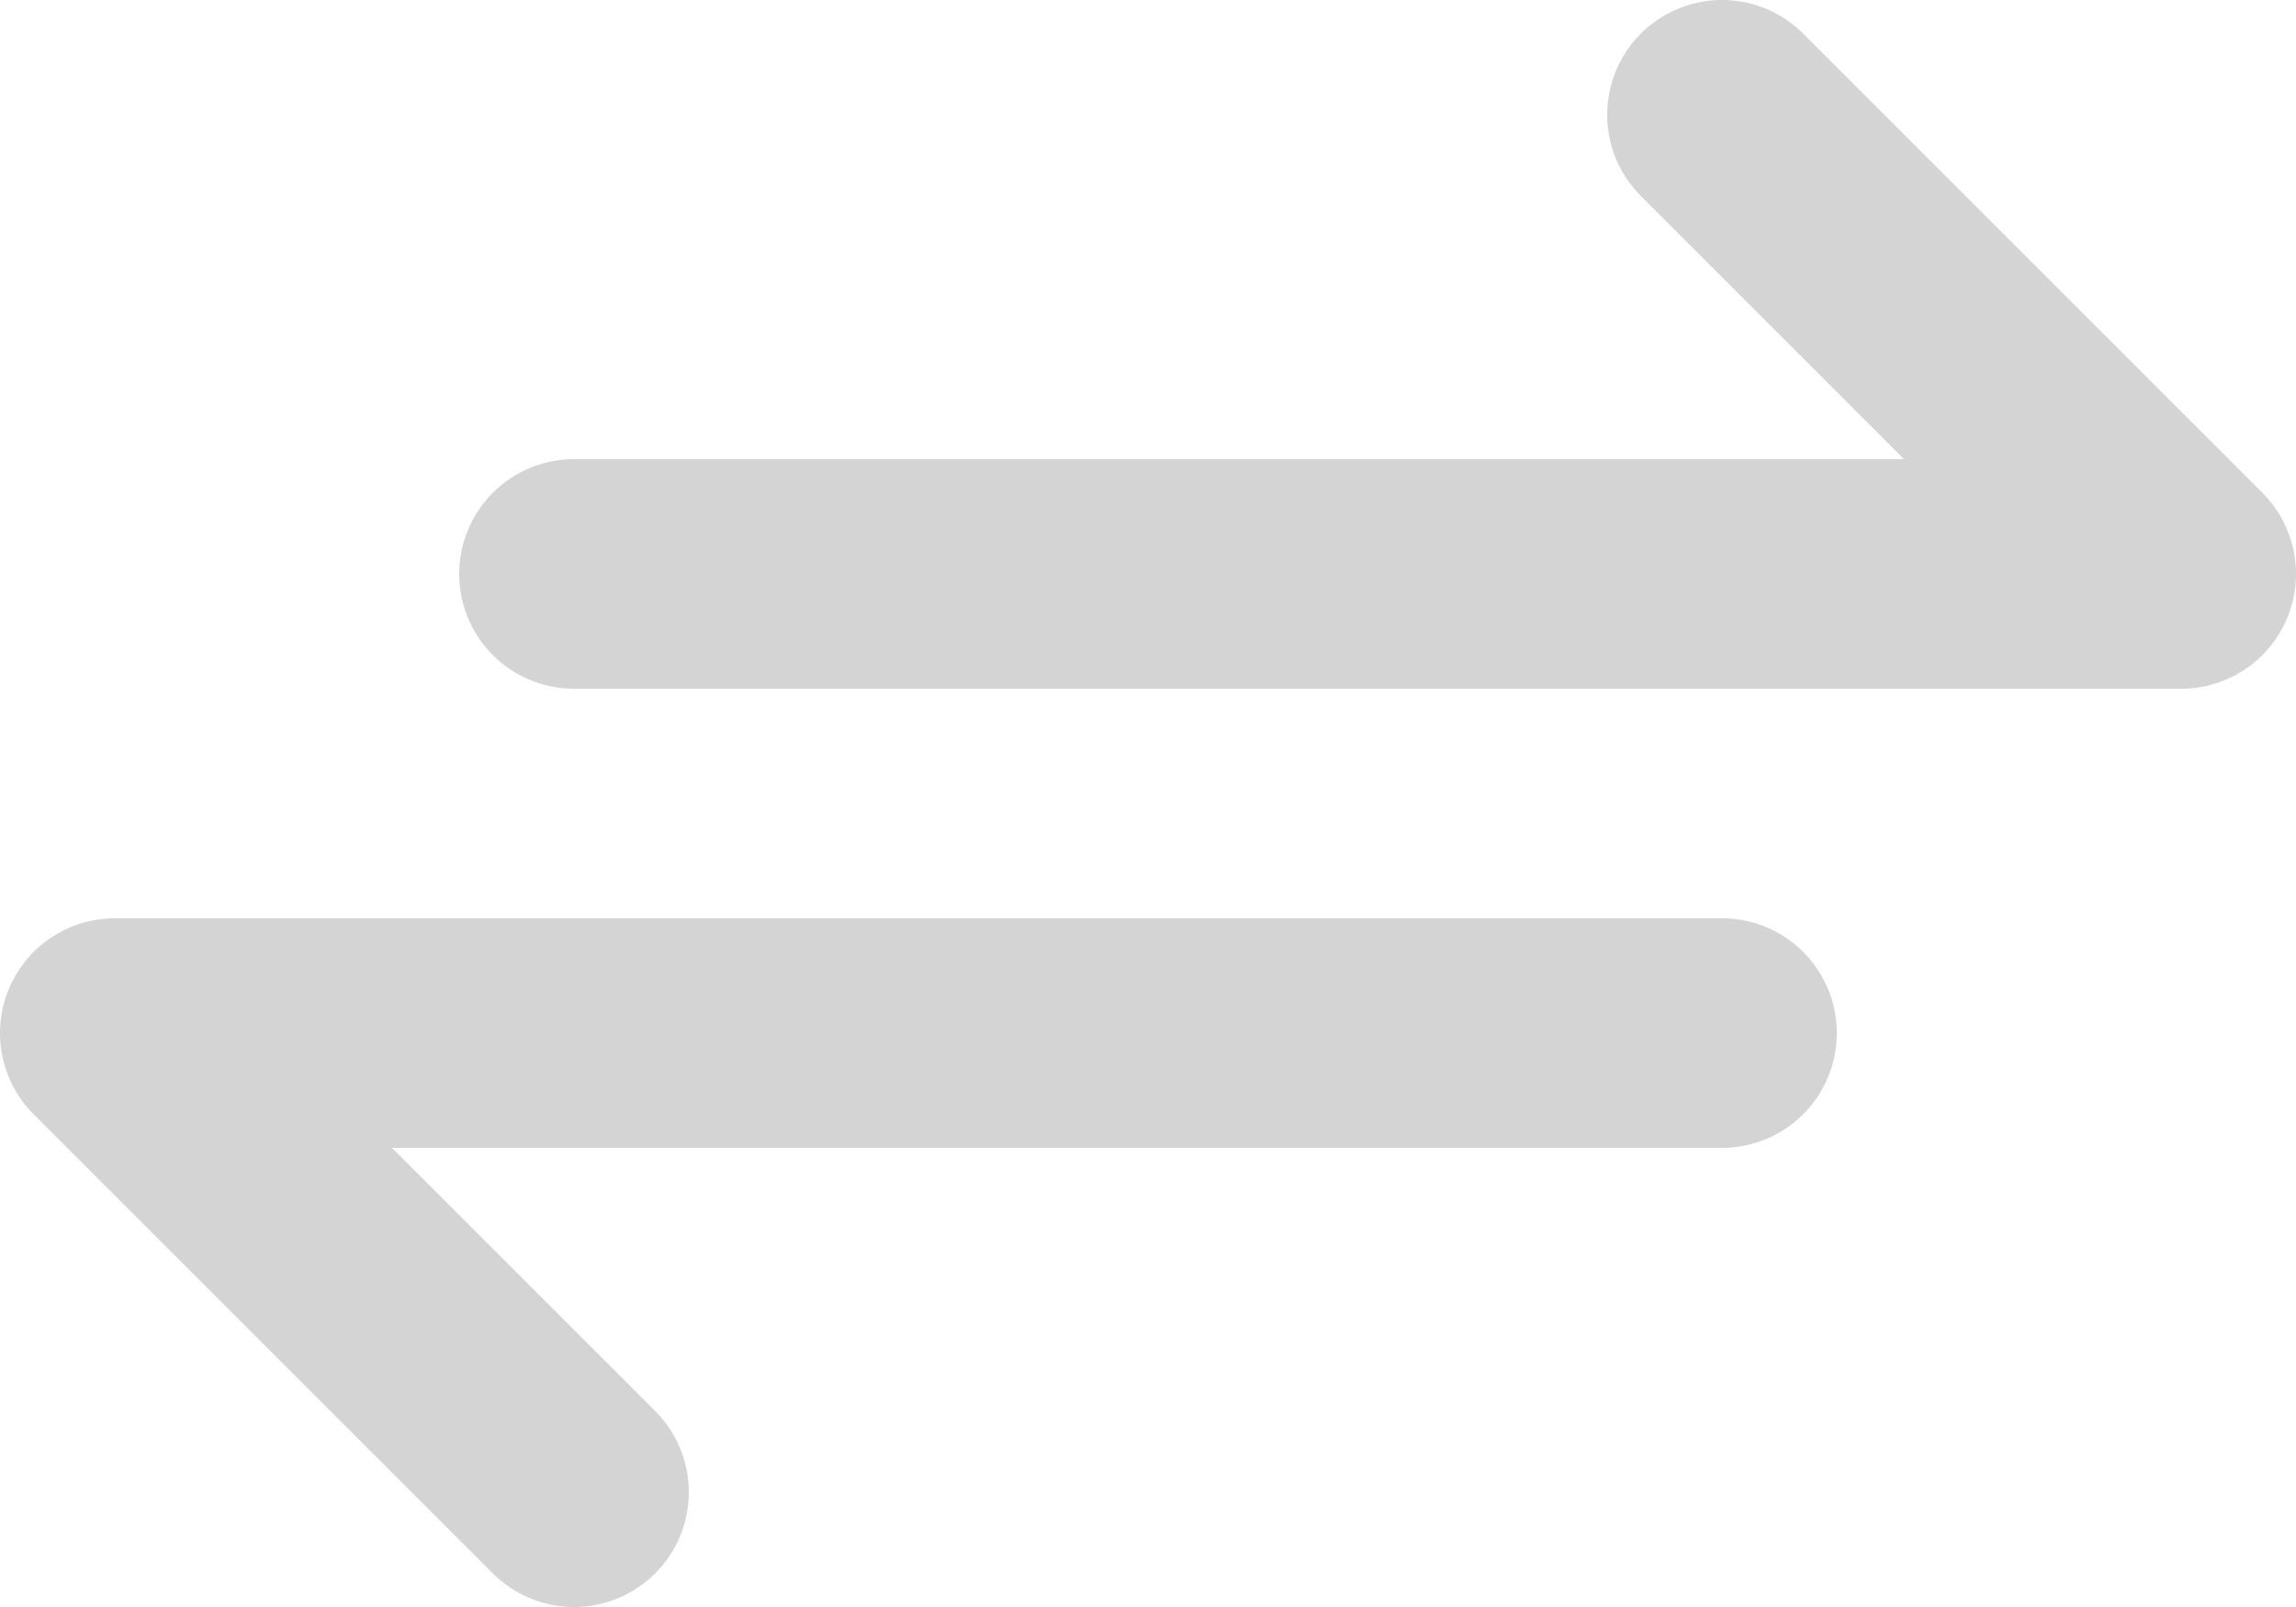
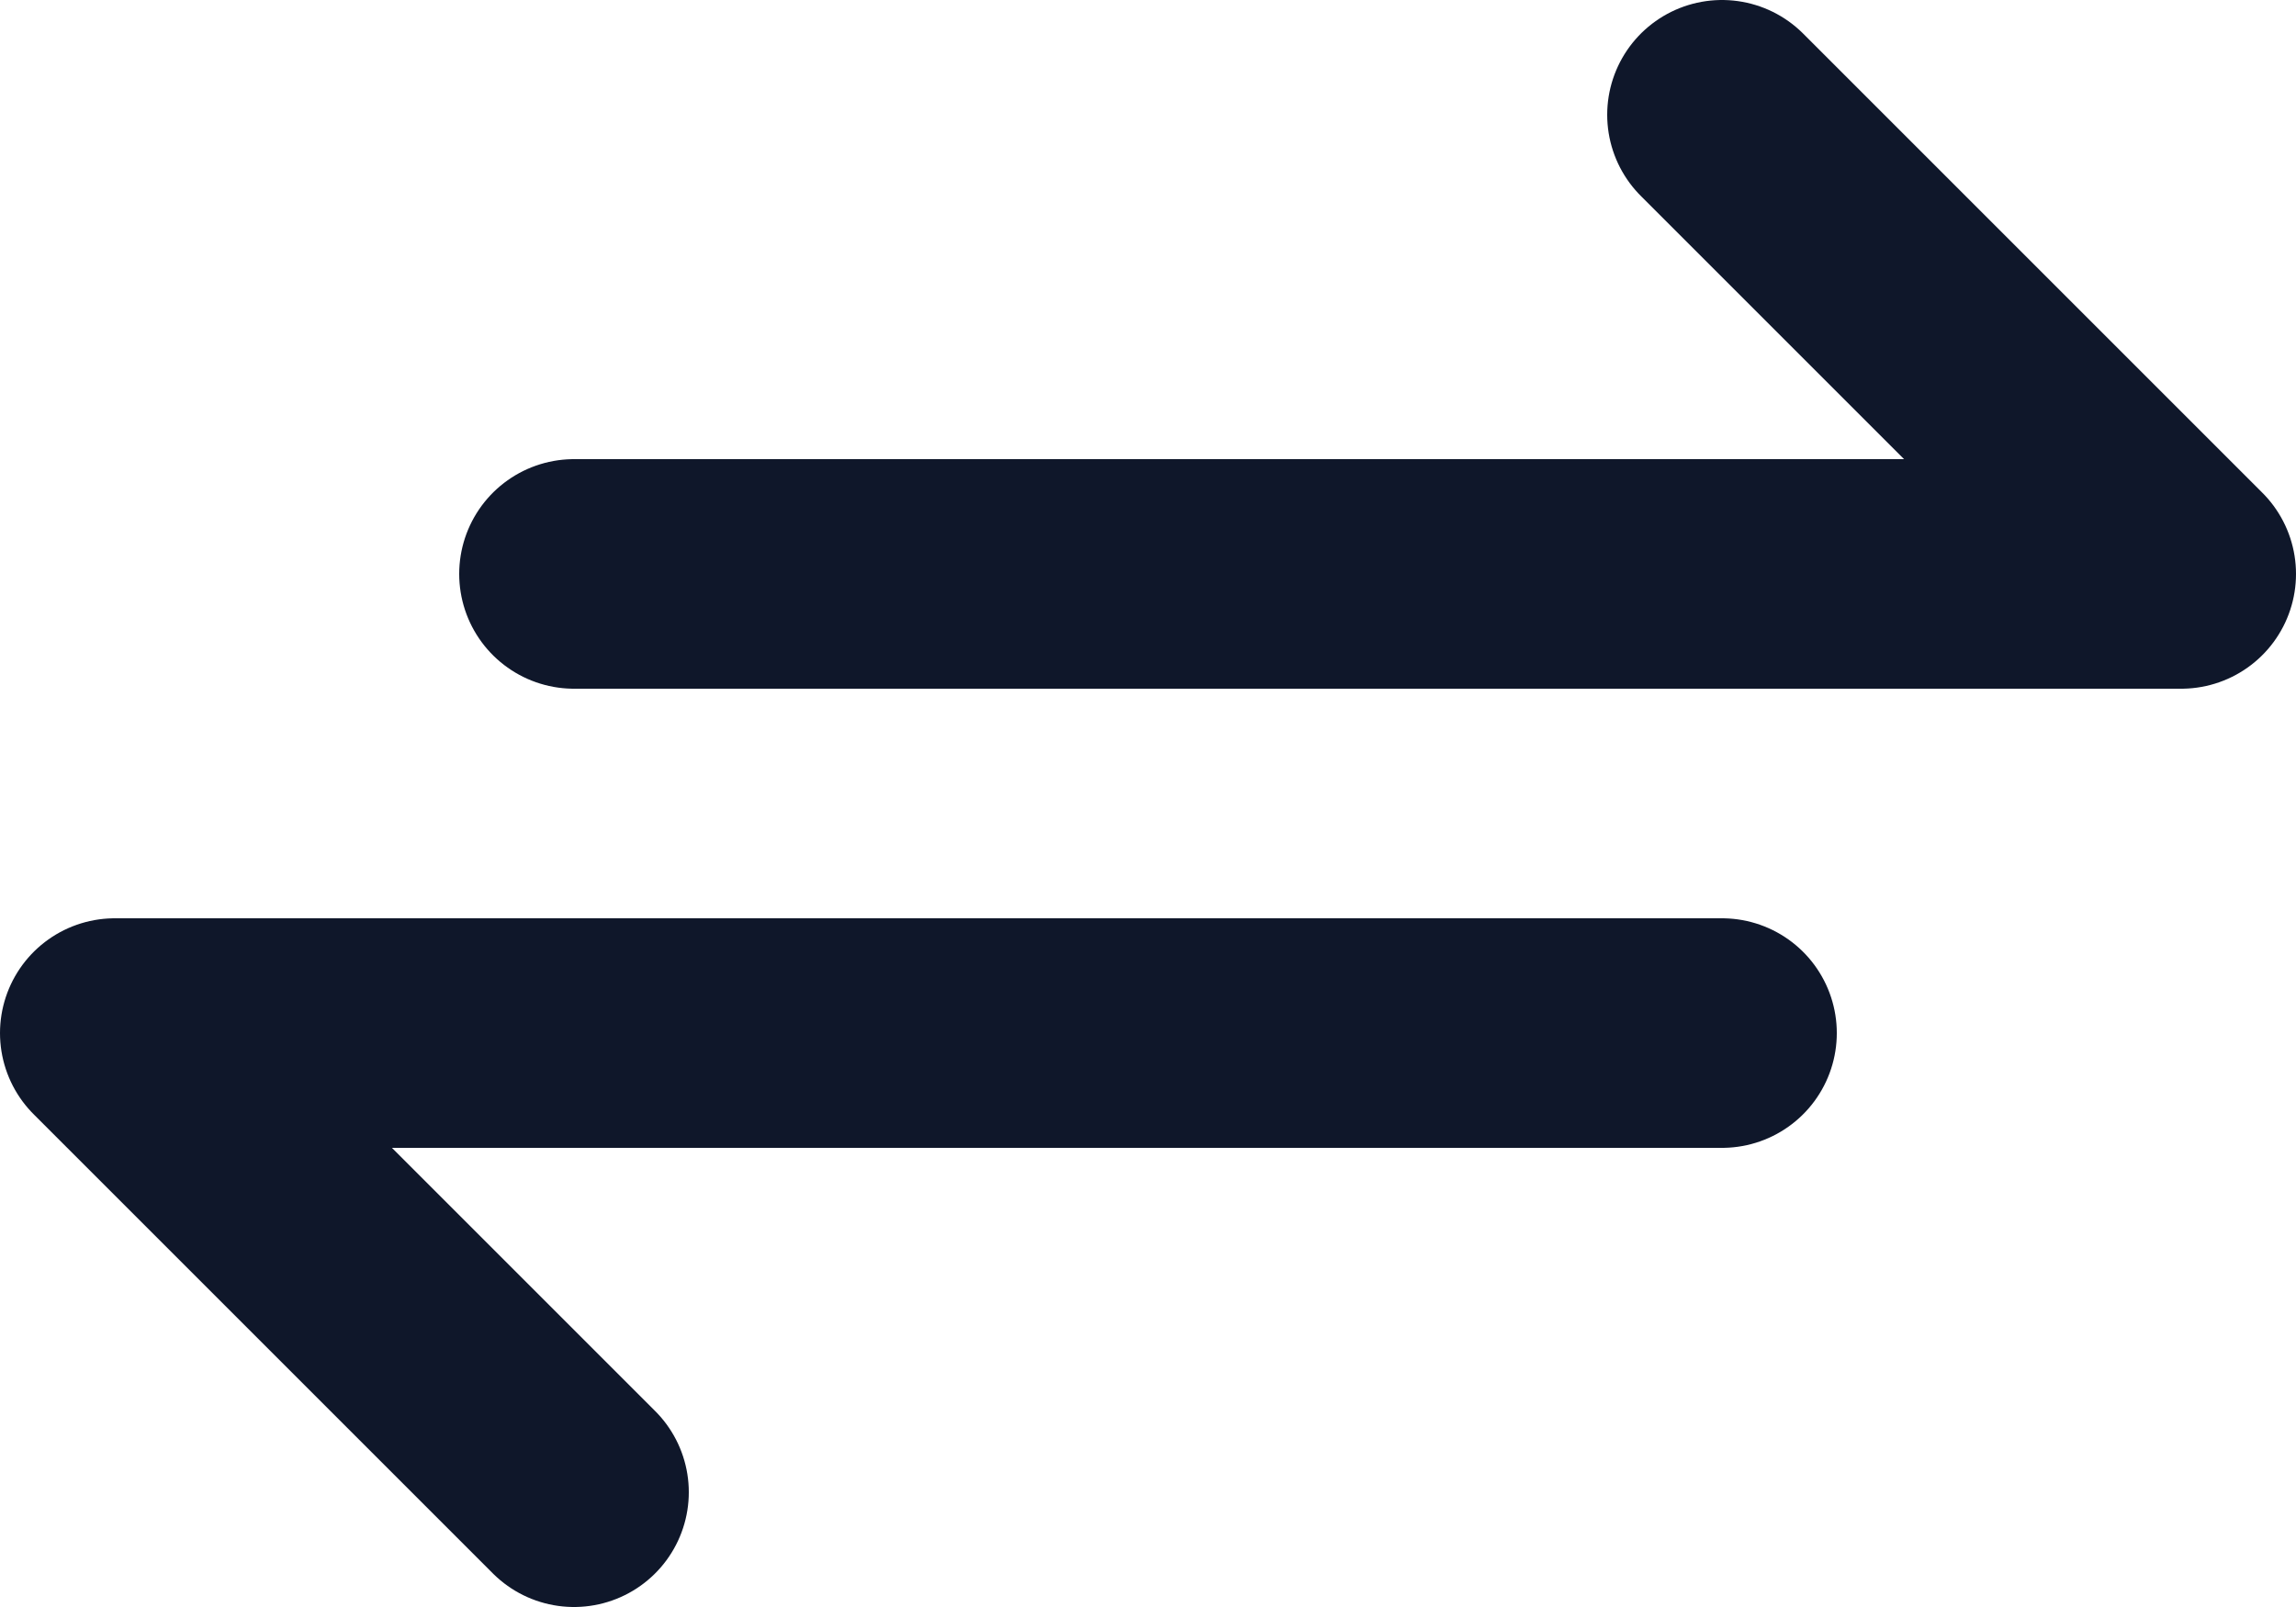
<svg xmlns="http://www.w3.org/2000/svg" width="20" height="14" viewBox="0 0 20 14" fill="none">
-   <path d="M5 5H19L15 1M15 9H1L5 13" stroke="#d4d4d4" stroke-width="2" stroke-linecap="round" stroke-linejoin="round" />
+   <path d="M5 5H19L15 1M15 9H1L5 13" stroke="#0F172A" stroke-width="2" stroke-linecap="round" stroke-linejoin="round" />
</svg>
